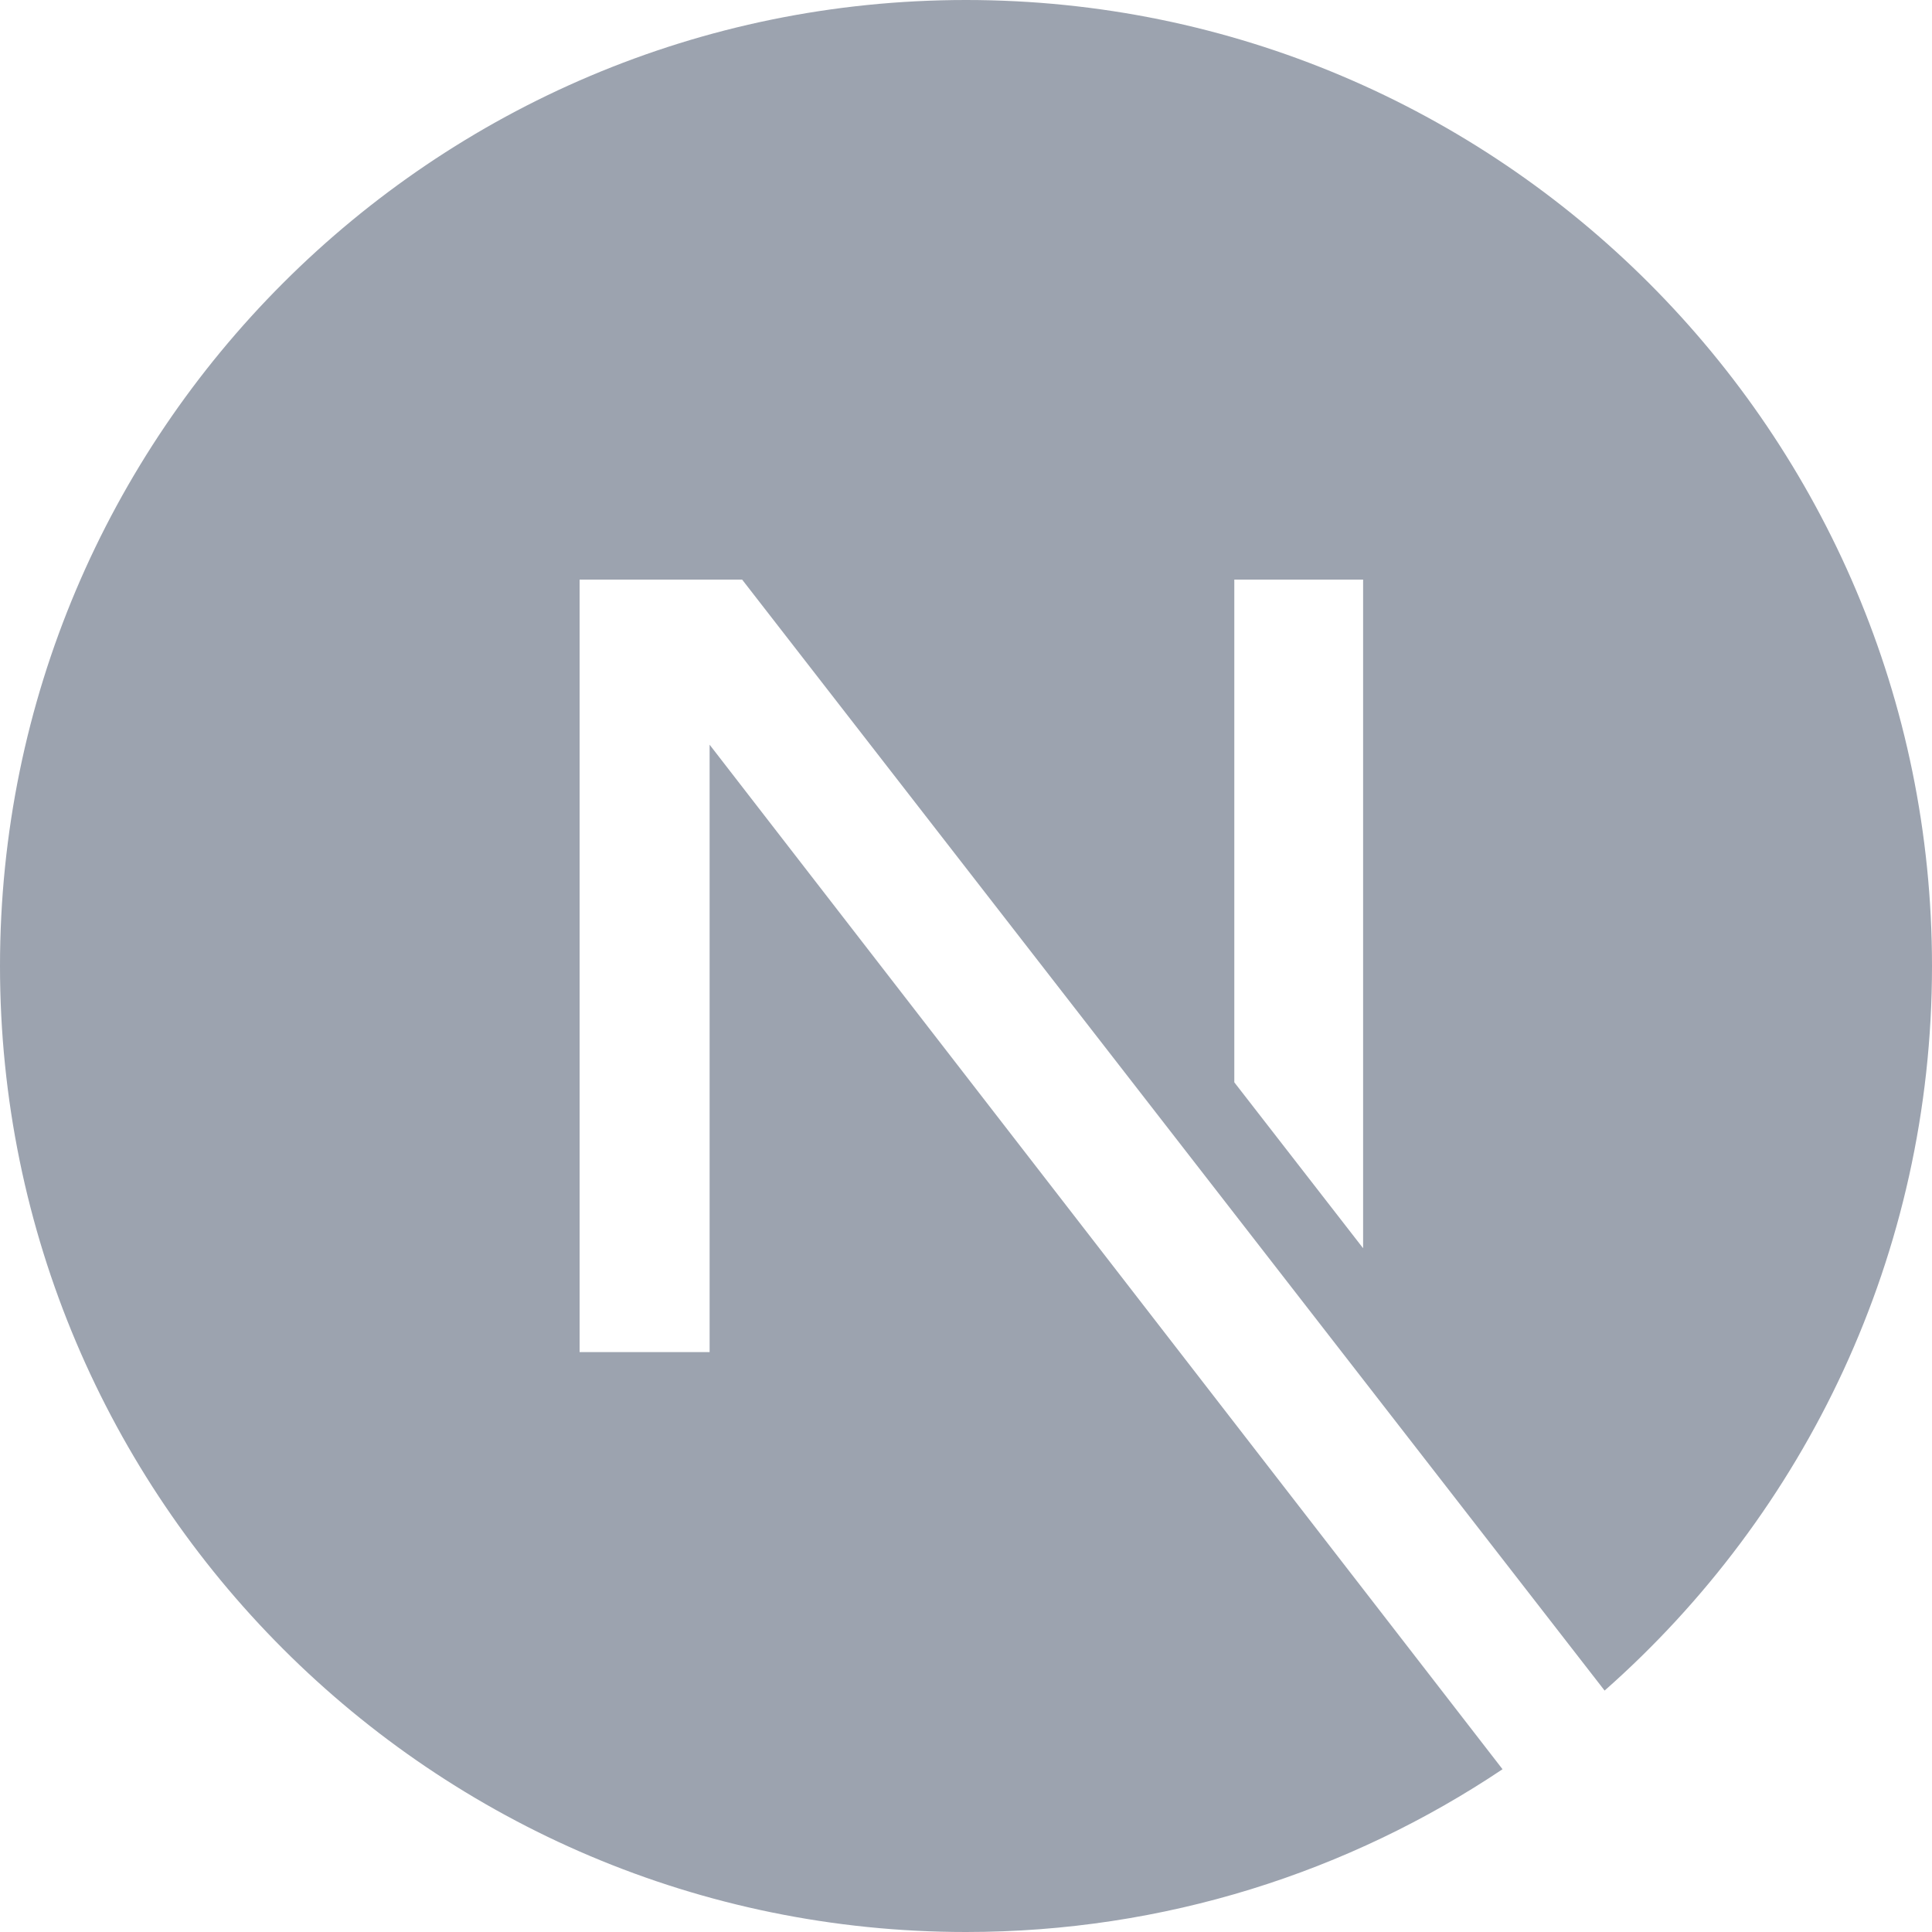
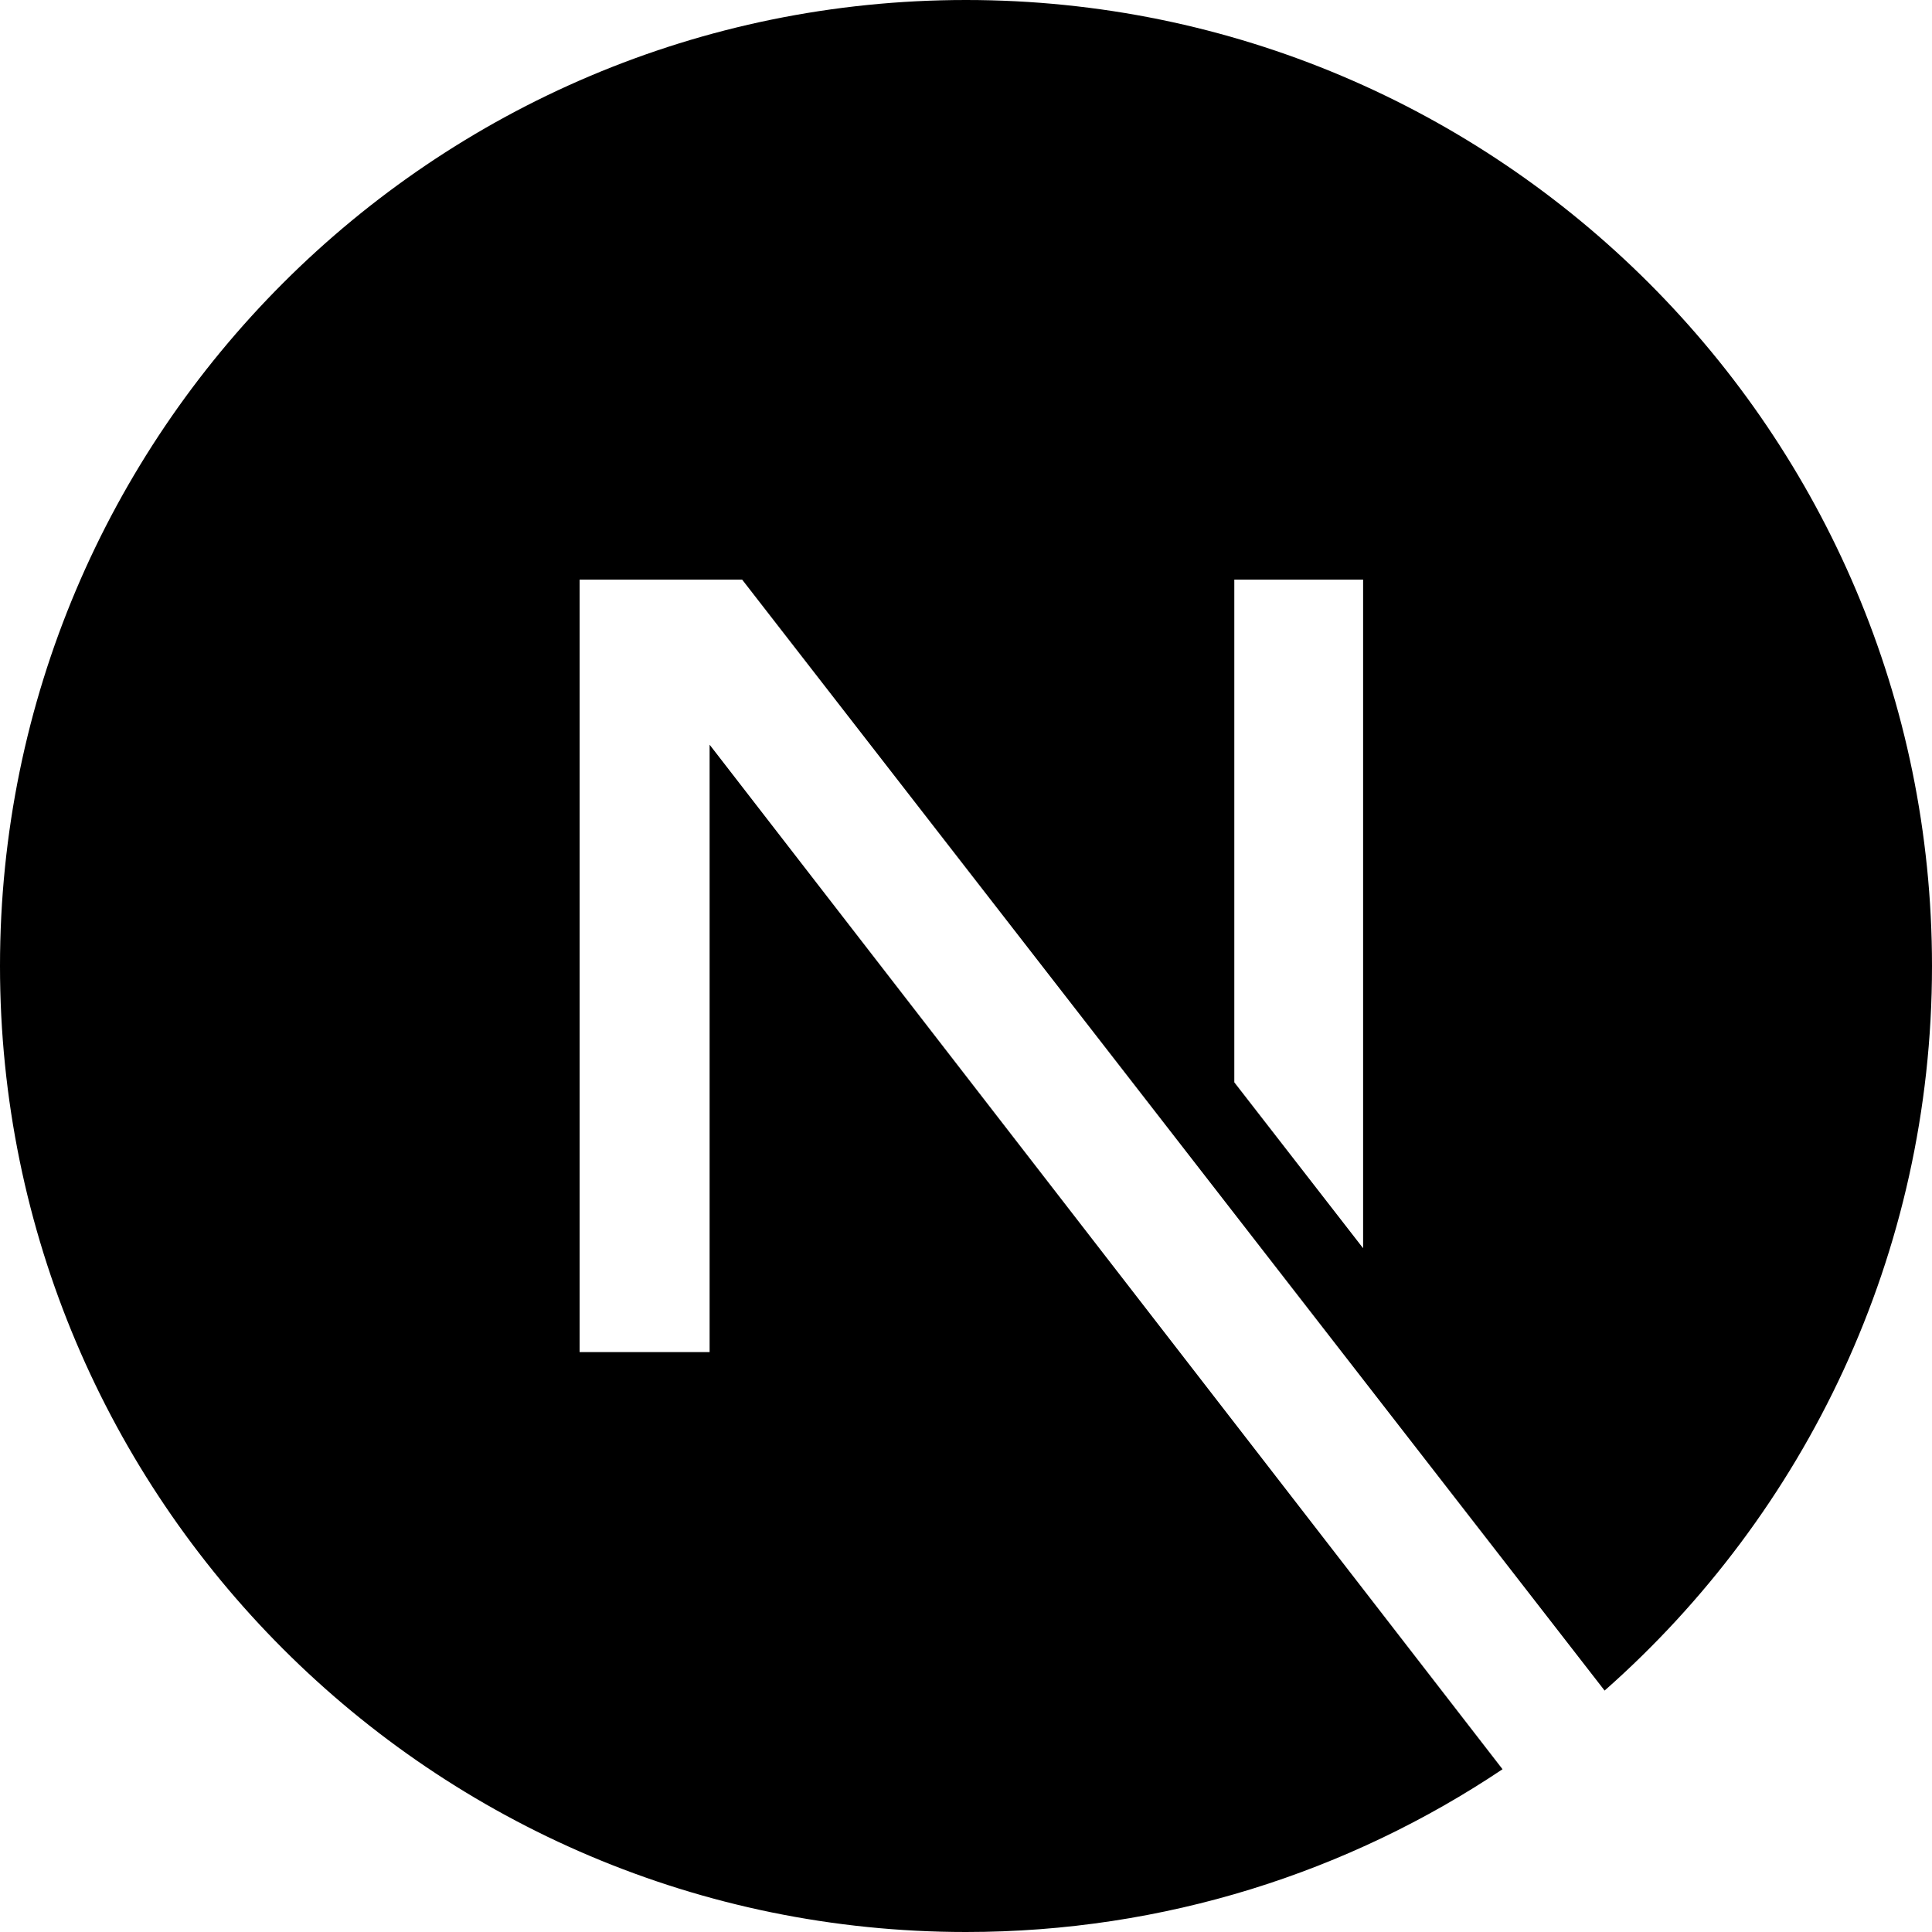
- <svg xmlns="http://www.w3.org/2000/svg" fill="#9ca3af" role="img" viewBox="0 0 24 24">
+ <svg xmlns="http://www.w3.org/2000/svg" fill="currentColor" role="img" viewBox="0 0 24 24">
  <path d="M18.665 21.978C16.758 23.255 14.465 24 12 24 5.377 24 0 18.623 0 12S5.377 0 12 0s12 5.377 12 12c0 3.583-1.574 6.801-4.067 9.001L9.219 7.2H7.2v9.596h1.615V9.251l9.85 12.727Zm-3.332-8.533 1.6 2.061V7.2h-1.6v6.245Z" />
</svg>
